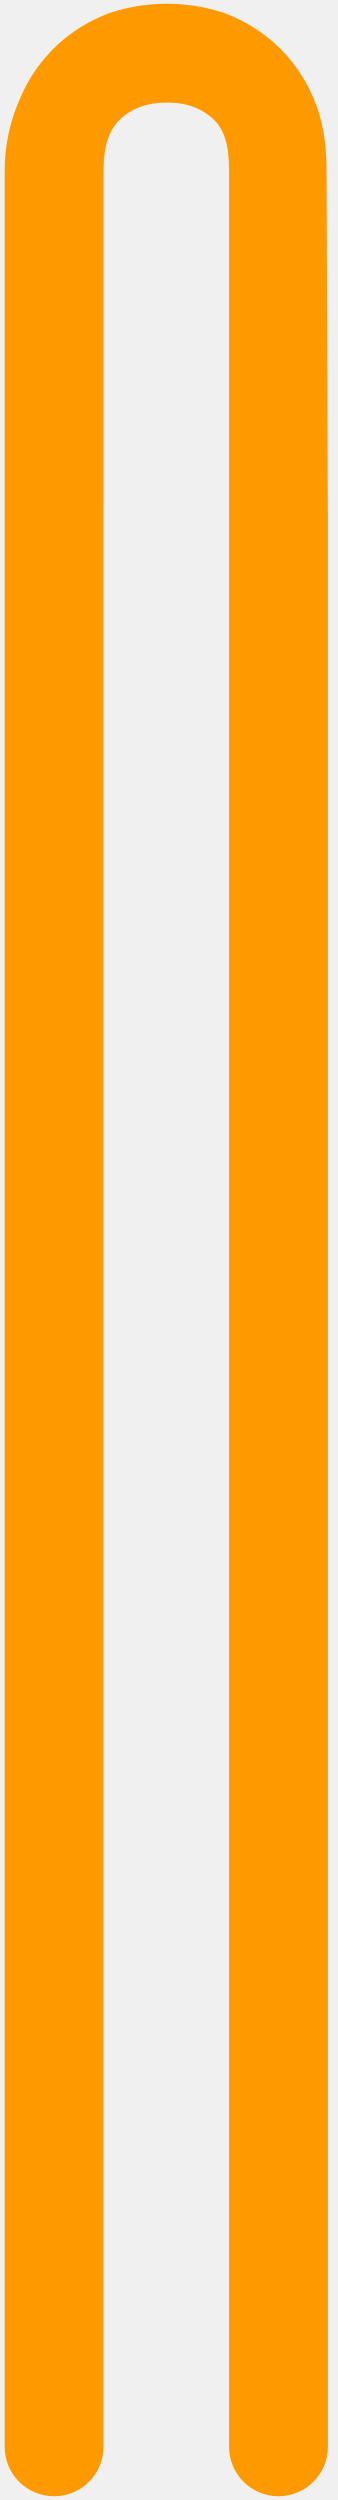
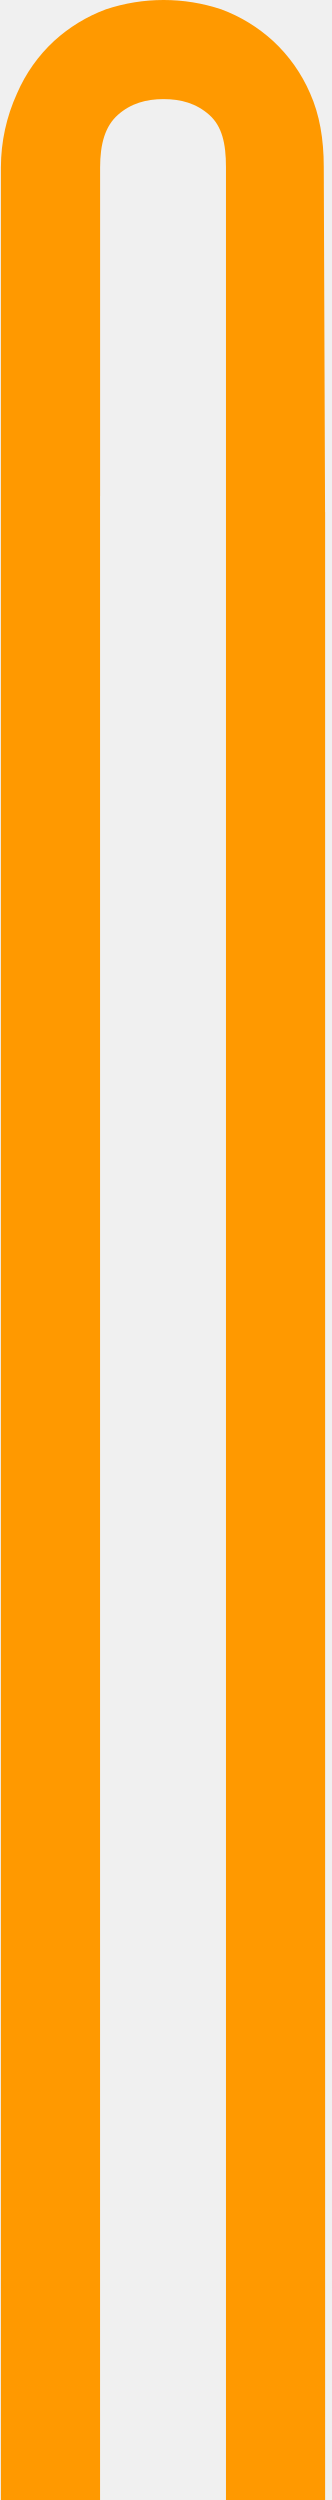
- <svg xmlns="http://www.w3.org/2000/svg" width="45" height="333" viewBox="0 0 45 333" fill="none">
+ <svg xmlns="http://www.w3.org/2000/svg" width="44" height="332" viewBox="0 0 44 332" fill="none">
  <g clip-path="url(#clip0_1209_772)">
-     <path fill-rule="evenodd" clip-rule="evenodd" d="M7.689 5.934C9.687 4.111 12.016 2.689 14.55 1.744C19.53 0.085 24.914 0.085 29.894 1.744C32.429 2.687 34.758 4.11 36.755 5.934C38.867 7.888 40.546 10.262 41.684 12.904C42.928 15.696 43.497 18.928 43.497 22.712L43.668 68.505H43.676V325.917C43.676 329.552 40.729 332.5 37.093 332.5V332.5C33.457 332.5 30.509 329.552 30.509 325.917V22.712C30.509 19.531 29.979 17.244 28.273 15.739C26.568 14.234 24.55 13.661 22.224 13.661C19.899 13.661 17.878 14.234 16.172 15.739C14.467 17.244 13.793 19.587 13.793 22.772V66.376H13.788V325.917C13.788 329.552 10.841 332.5 7.205 332.5V332.5C3.569 332.5 0.621 329.552 0.621 325.916V70.754C0.621 70.711 0.621 70.673 0.621 70.634V22.712C0.626 19.327 1.357 15.983 2.763 12.904C3.901 10.262 5.579 7.888 7.689 5.934Z" fill="#FF9900" style="fill:#FF9900;fill:color(display-p3 1 0.6 0);fill-opacity:1;" />
+     <path fill-rule="evenodd" clip-rule="evenodd" d="M7.189 5.434C9.187 3.611 11.516 2.189 14.05 1.244C19.03 -0.415 24.414 -0.415 29.394 1.244C31.929 2.187 34.258 3.61 36.255 5.434C38.367 7.388 40.046 9.762 41.184 12.404C42.428 15.196 42.997 18.428 42.997 22.212L43.168 68.005H43.176V332H30.009V22.212C30.009 19.031 29.479 16.744 27.773 15.239C26.068 13.734 24.05 13.161 21.724 13.161C19.399 13.161 17.378 13.734 15.672 15.239C13.967 16.744 13.293 19.087 13.293 22.272V65.876H13.288V332H0.121V70.254C0.121 70.211 0.121 70.173 0.121 70.134V22.212C0.126 18.827 0.857 15.483 2.263 12.404C3.401 9.762 5.079 7.388 7.189 5.434Z" fill="#FF9900" style="fill:#FF9900;fill:color(display-p3 1 0.6 0);fill-opacity:1;" />
  </g>
  <defs>
    <clipPath id="clip0_1209_772">
-       <rect width="44" height="332" fill="white" style="fill:white;fill-opacity:1;" transform="translate(0.5 0.5)" />
+       <rect width="44" height="332" fill="white" style="fill:white;fill-opacity:1;" />
    </clipPath>
  </defs>
</svg>
